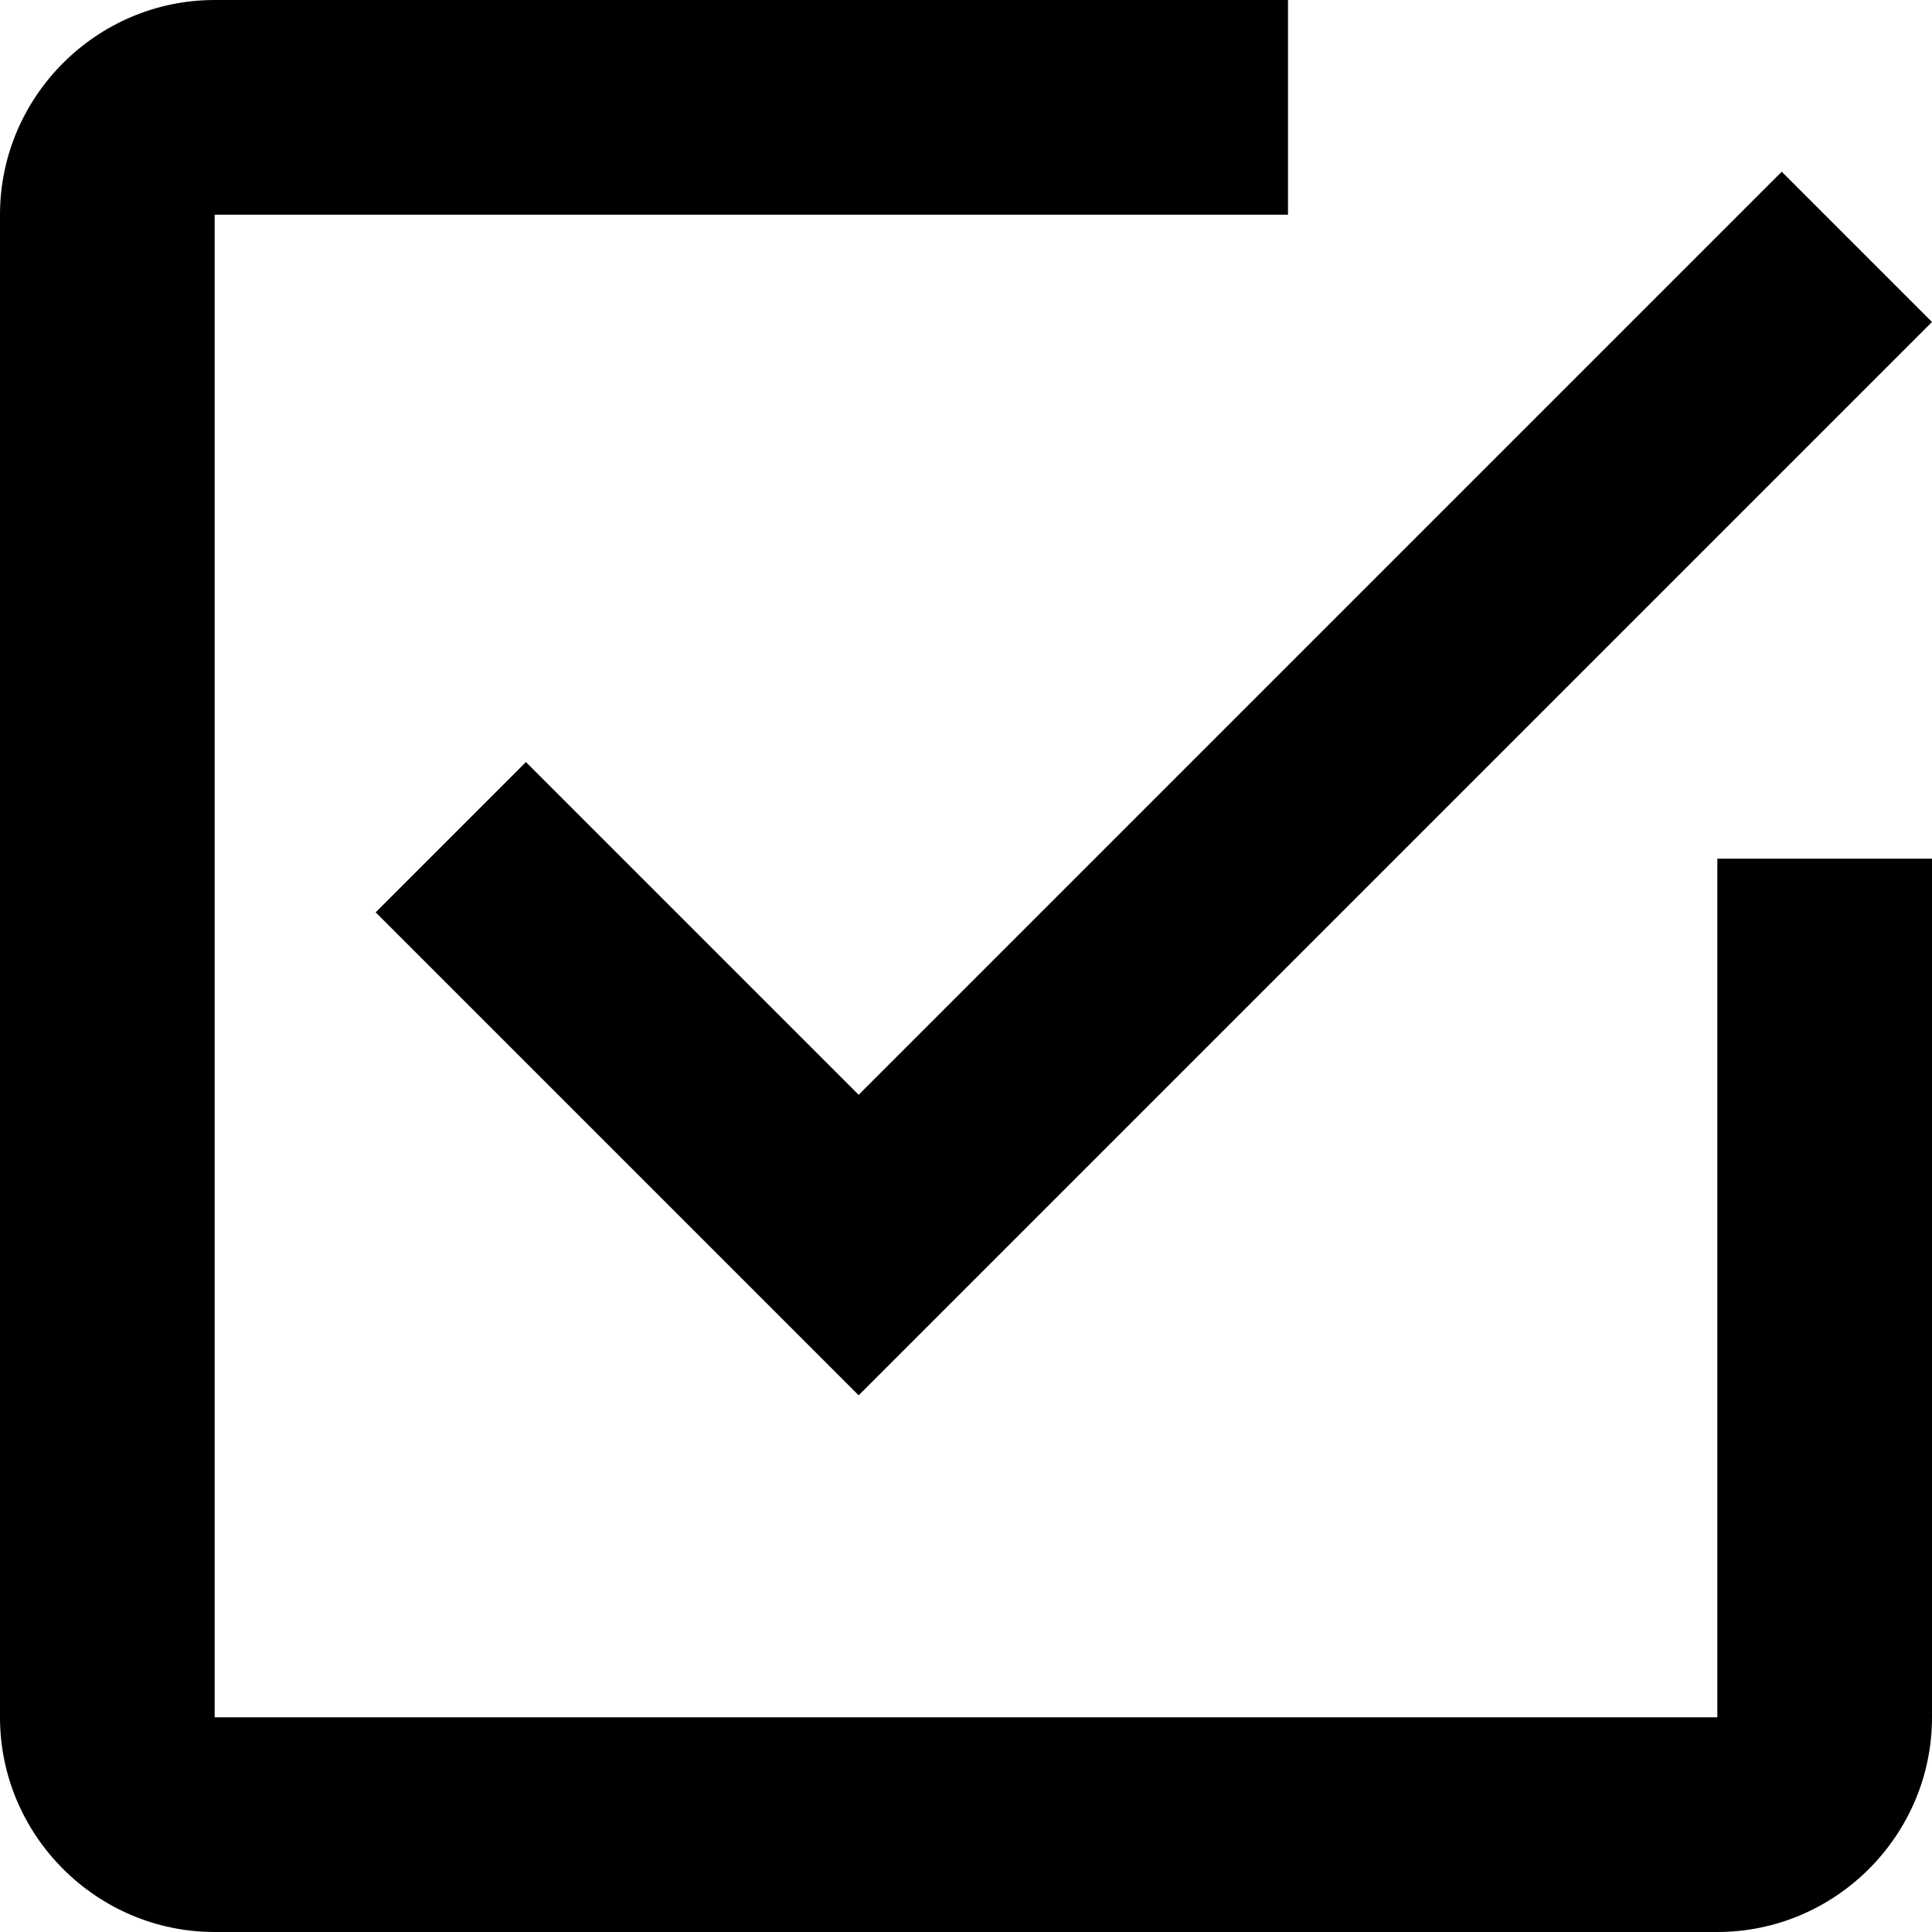
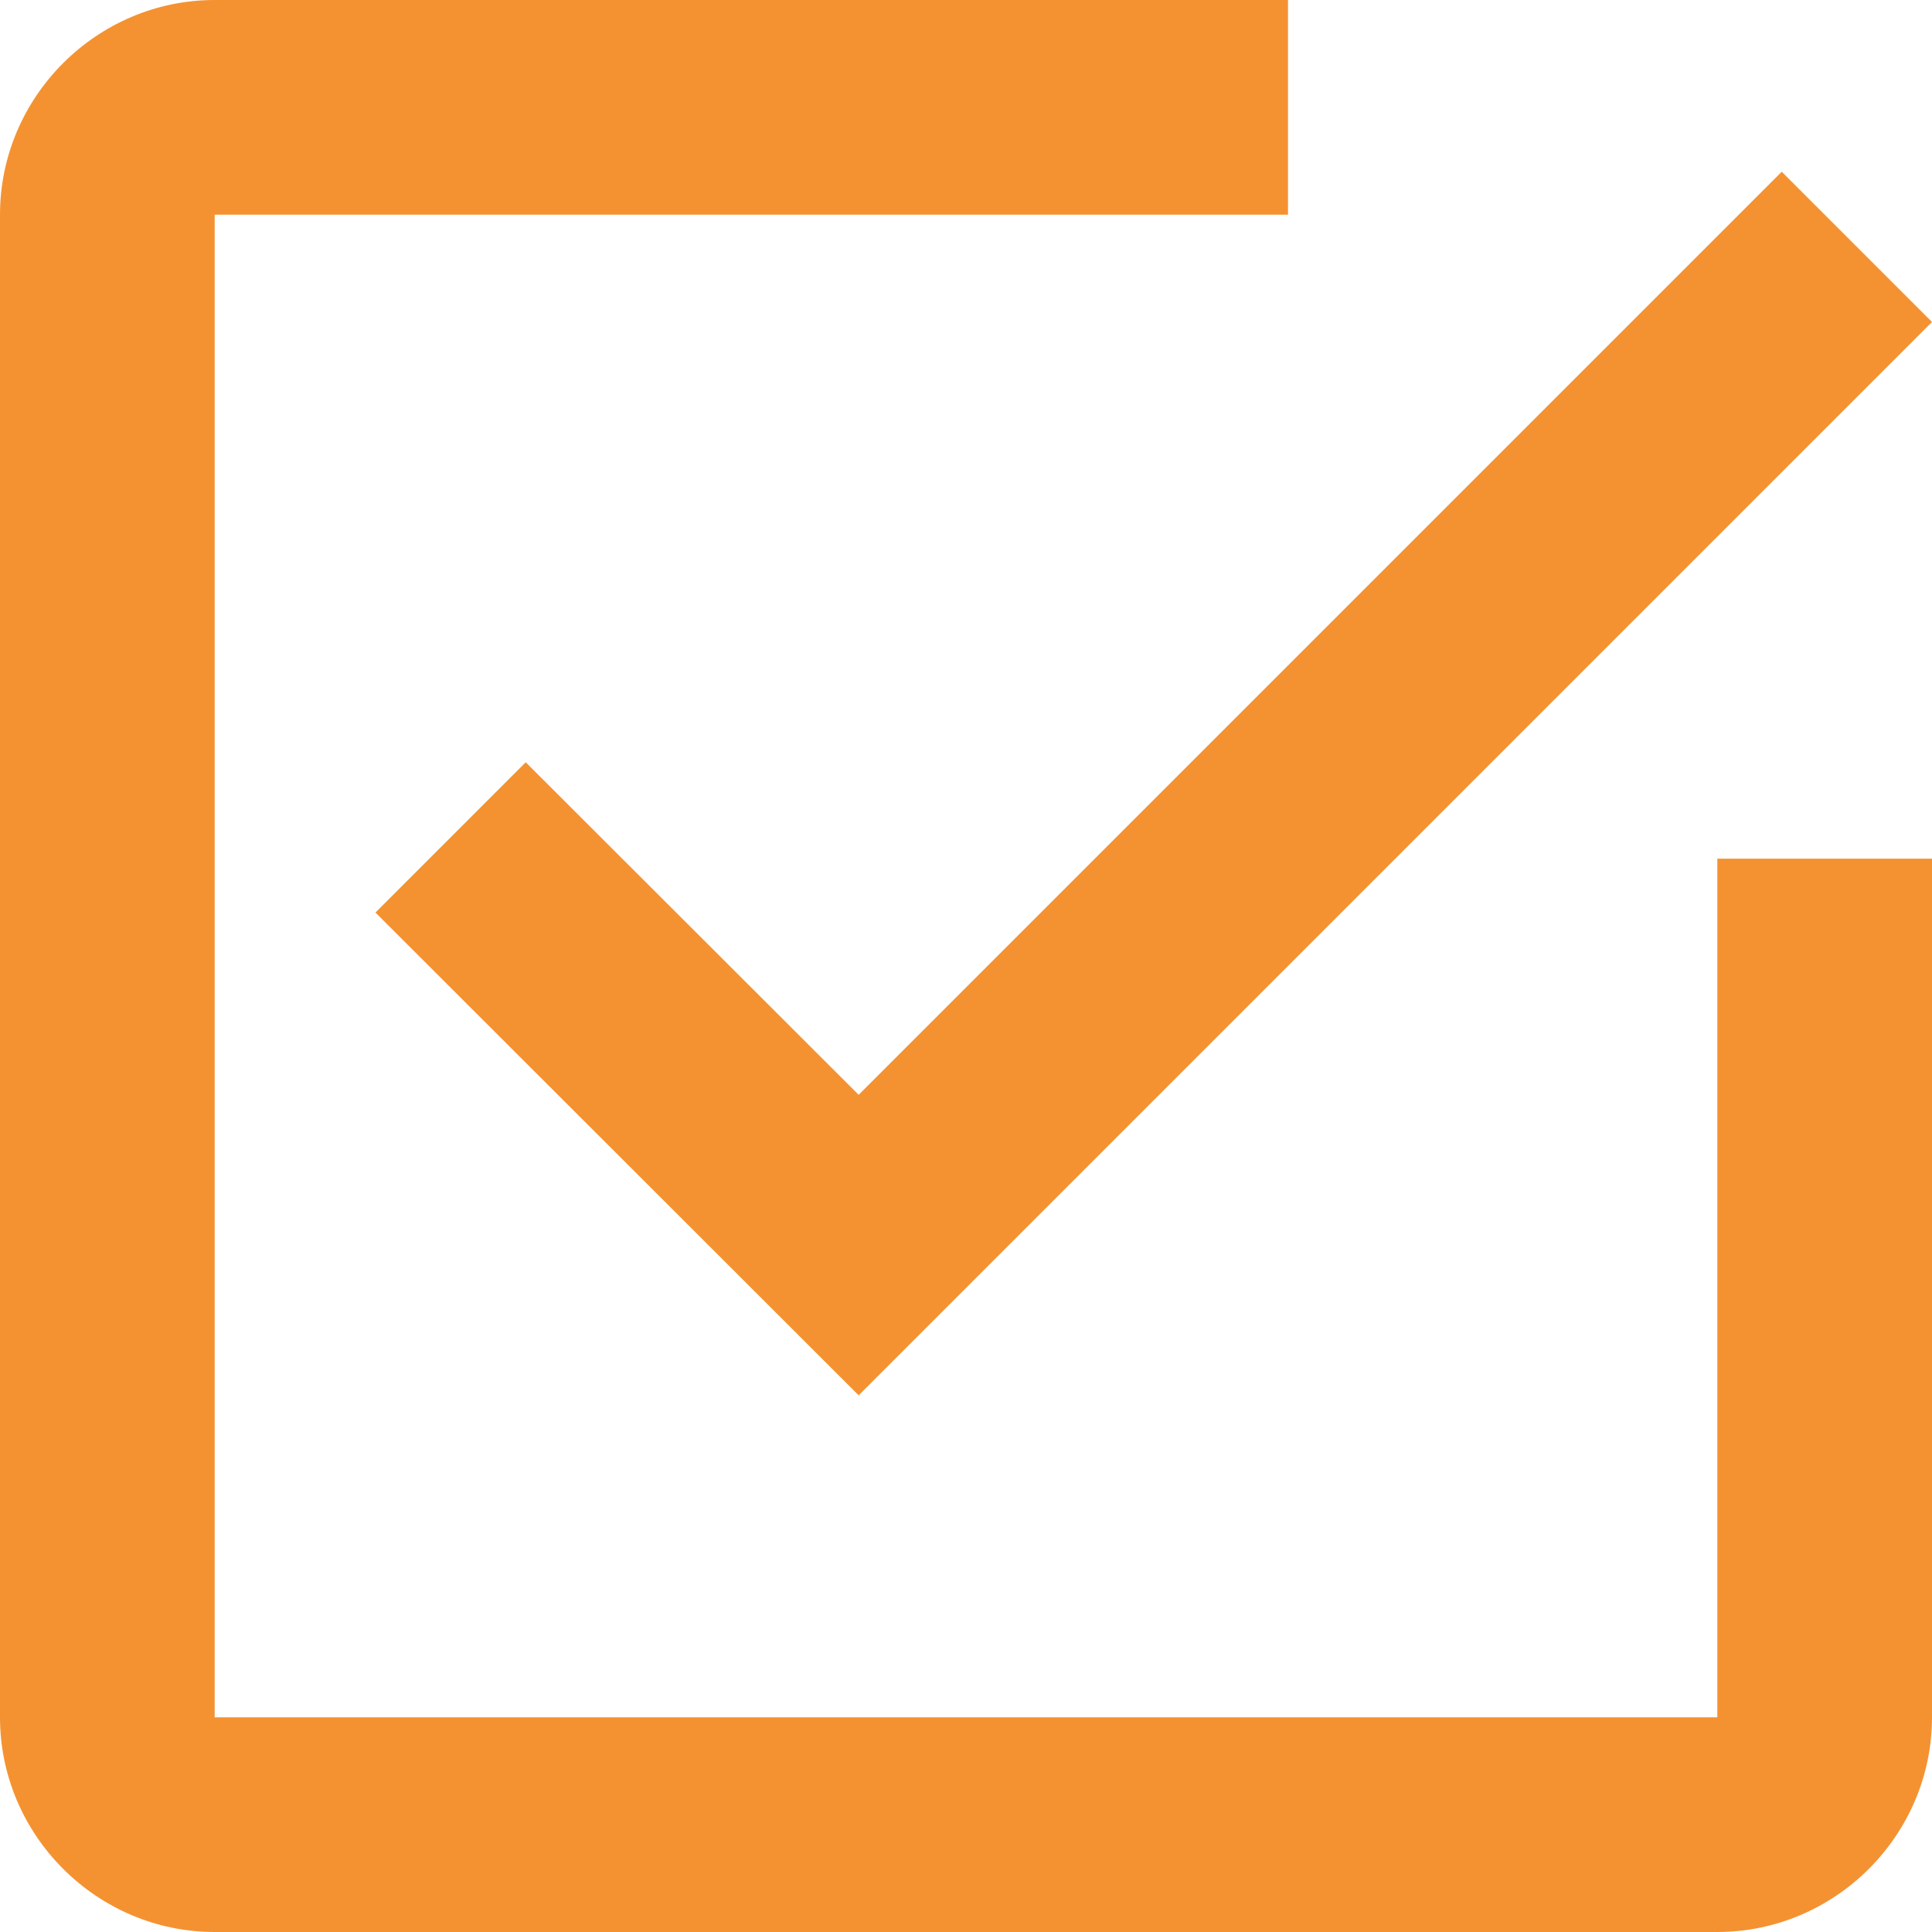
- <svg xmlns="http://www.w3.org/2000/svg" version="1.1" id="Capa_1" x="0px" y="0px" width="459px" height="459px" viewBox="0 0 459 459" style="enable-background:new 0 0 459 459;" xml:space="preserve">
+ <svg xmlns="http://www.w3.org/2000/svg" version="1.1" id="Capa_1" x="0px" y="0px" viewBox="0 0 459 459" style="enable-background:new 0 0 459 459;" xml:space="preserve">
+   <style type="text/css">
+ 	.st0{fill:#F49231;}
+ </style>
  <g>
    <g id="check-box-outline">
-       <path d="M124.95,181.05l-35.7,35.7L204,331.5l255-255l-35.7-35.7L204,260.1L124.95,181.05z M408,408H51V51h255V0H51    C22.95,0,0,22.95,0,51v357c0,28.05,22.95,51,51,51h357c28.05,0,51-22.95,51-51V204h-51V408z" />
+       <path class="st0" d="M124.9,181.1l-35.7,35.7L204,331.5l255-255l-35.7-35.7L204,260.1L124.9,181.1z M408,408H51V51h255V0H51    C23,0,0,23,0,51v357c0,28,23,51,51,51h357c28,0,51-23,51-51V204h-51V408z" />
    </g>
  </g>
-   <g>
- </g>
-   <g>
- </g>
-   <g>
- </g>
-   <g>
- </g>
-   <g>
- </g>
-   <g>
- </g>
-   <g>
- </g>
-   <g>
- </g>
-   <g>
- </g>
-   <g>
- </g>
-   <g>
- </g>
-   <g>
- </g>
-   <g>
- </g>
-   <g>
- </g>
-   <g>
- </g>
</svg>
